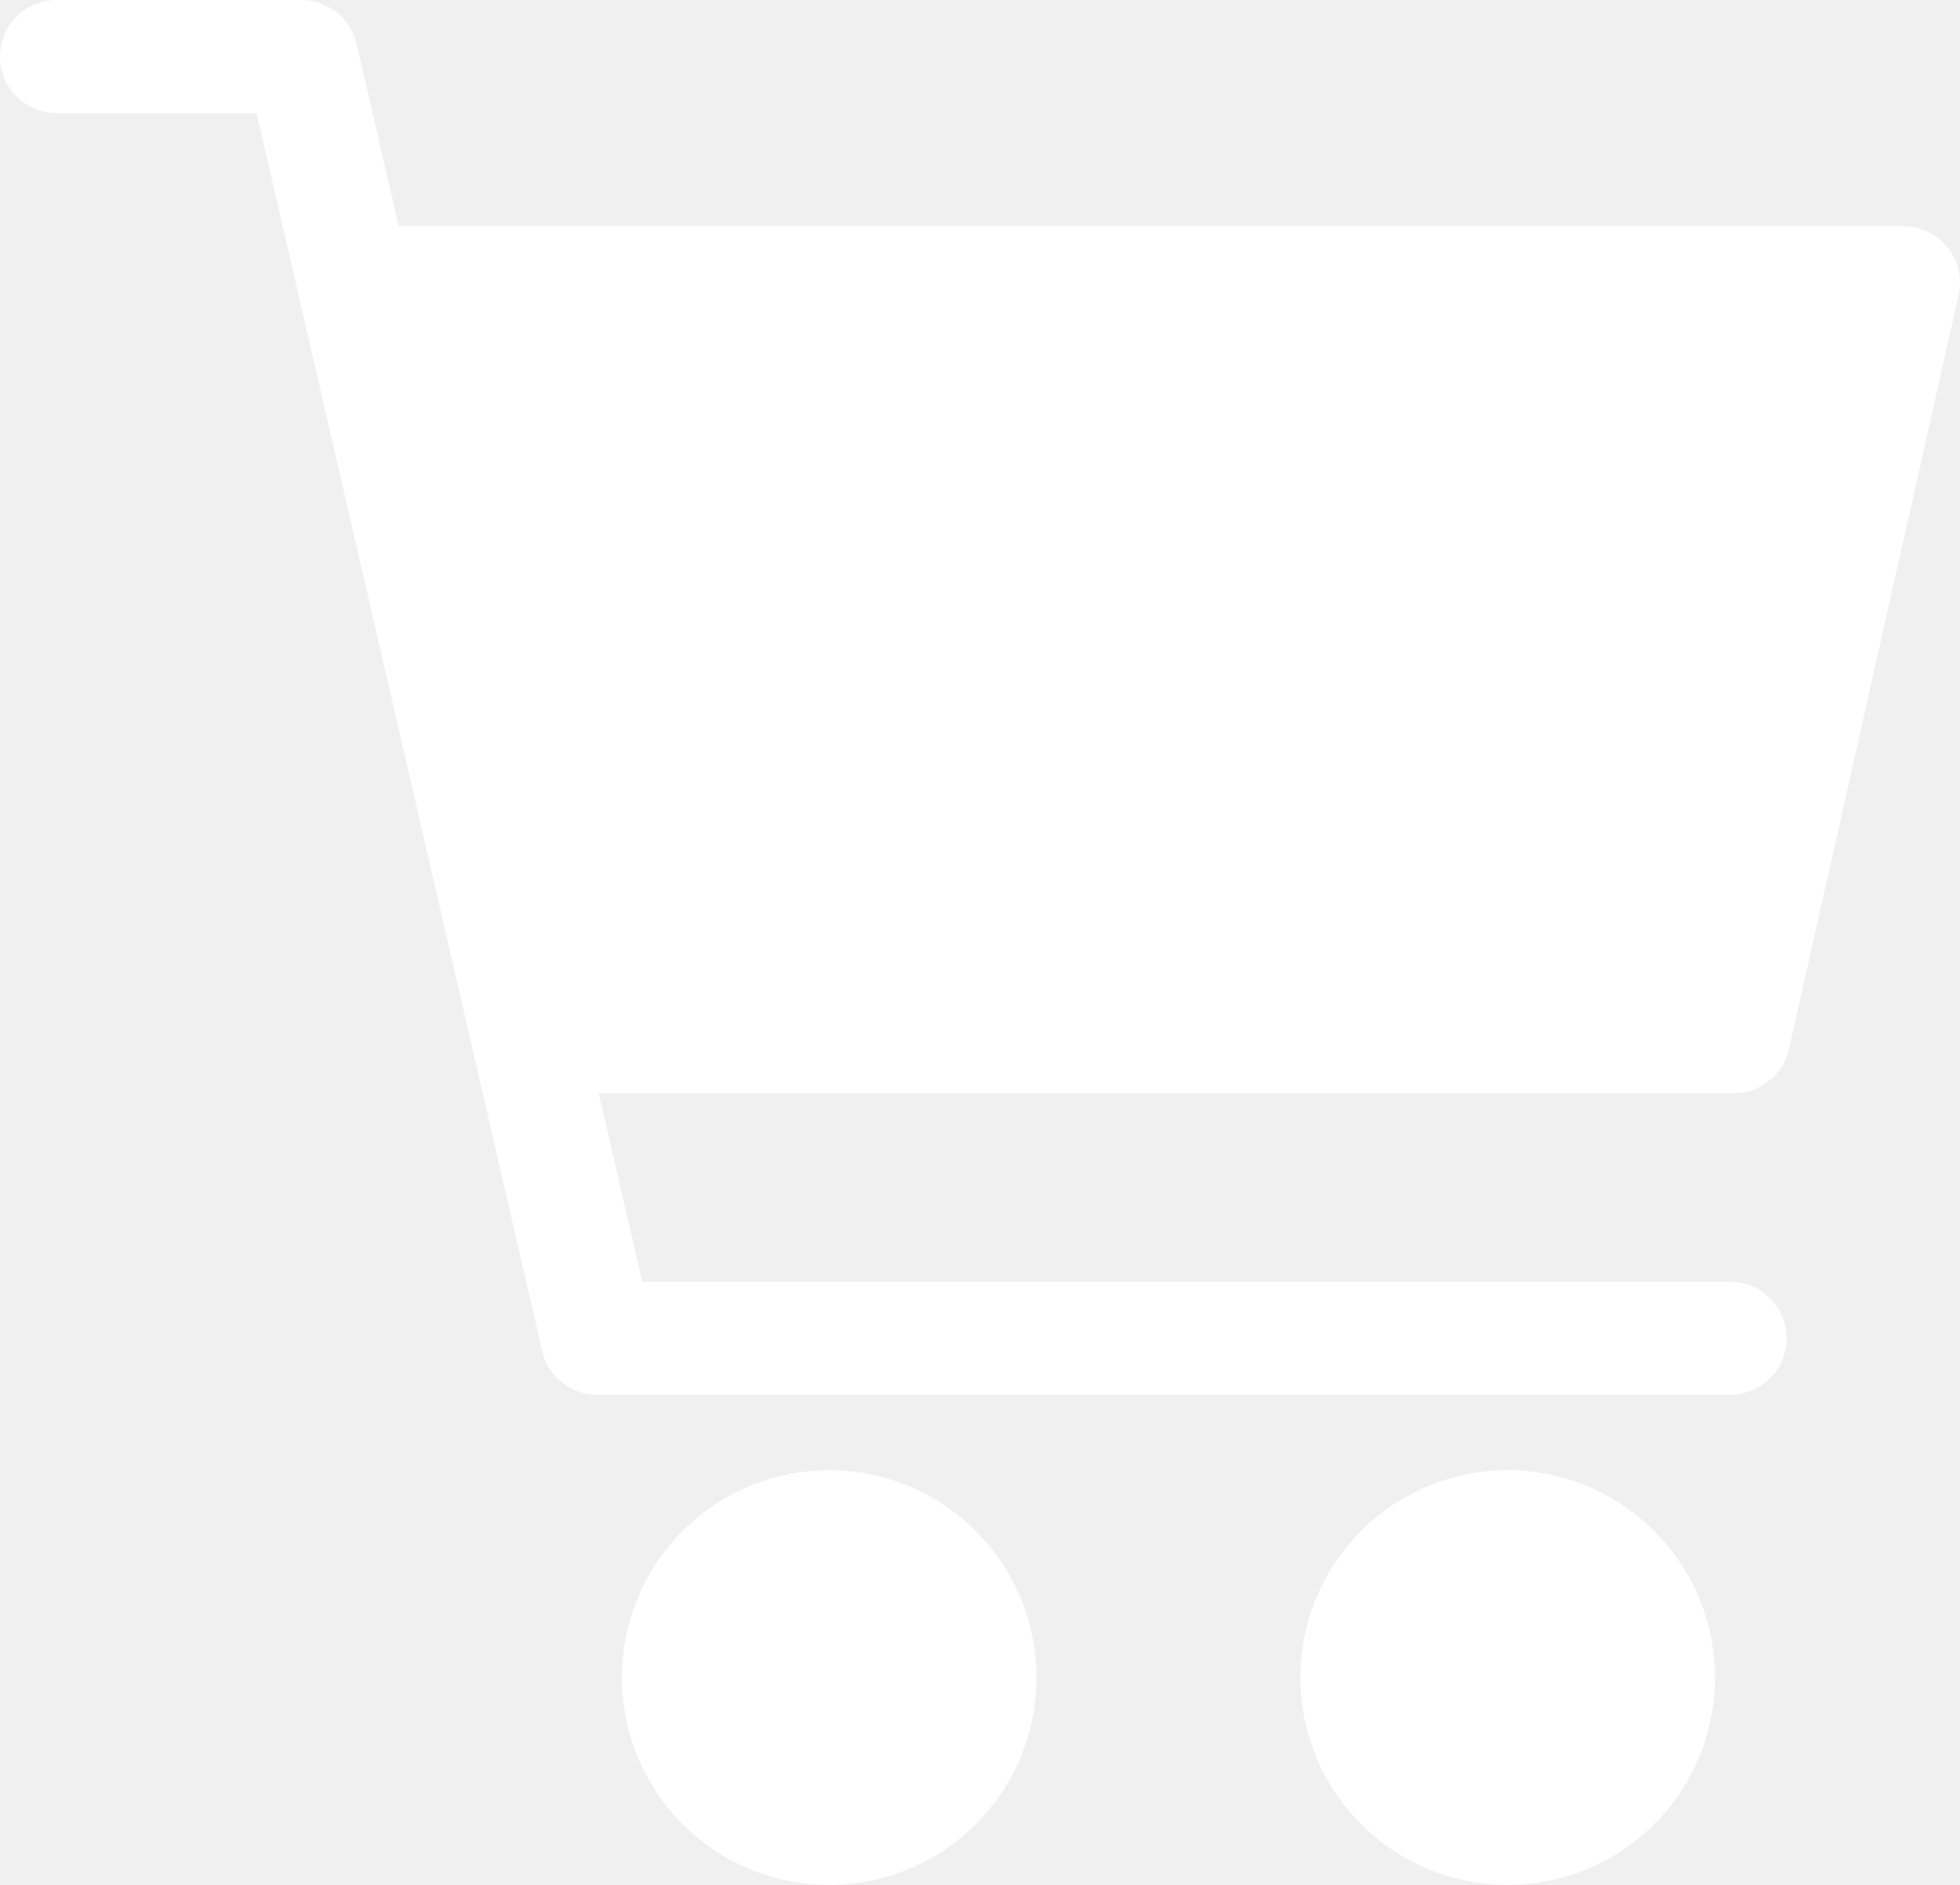
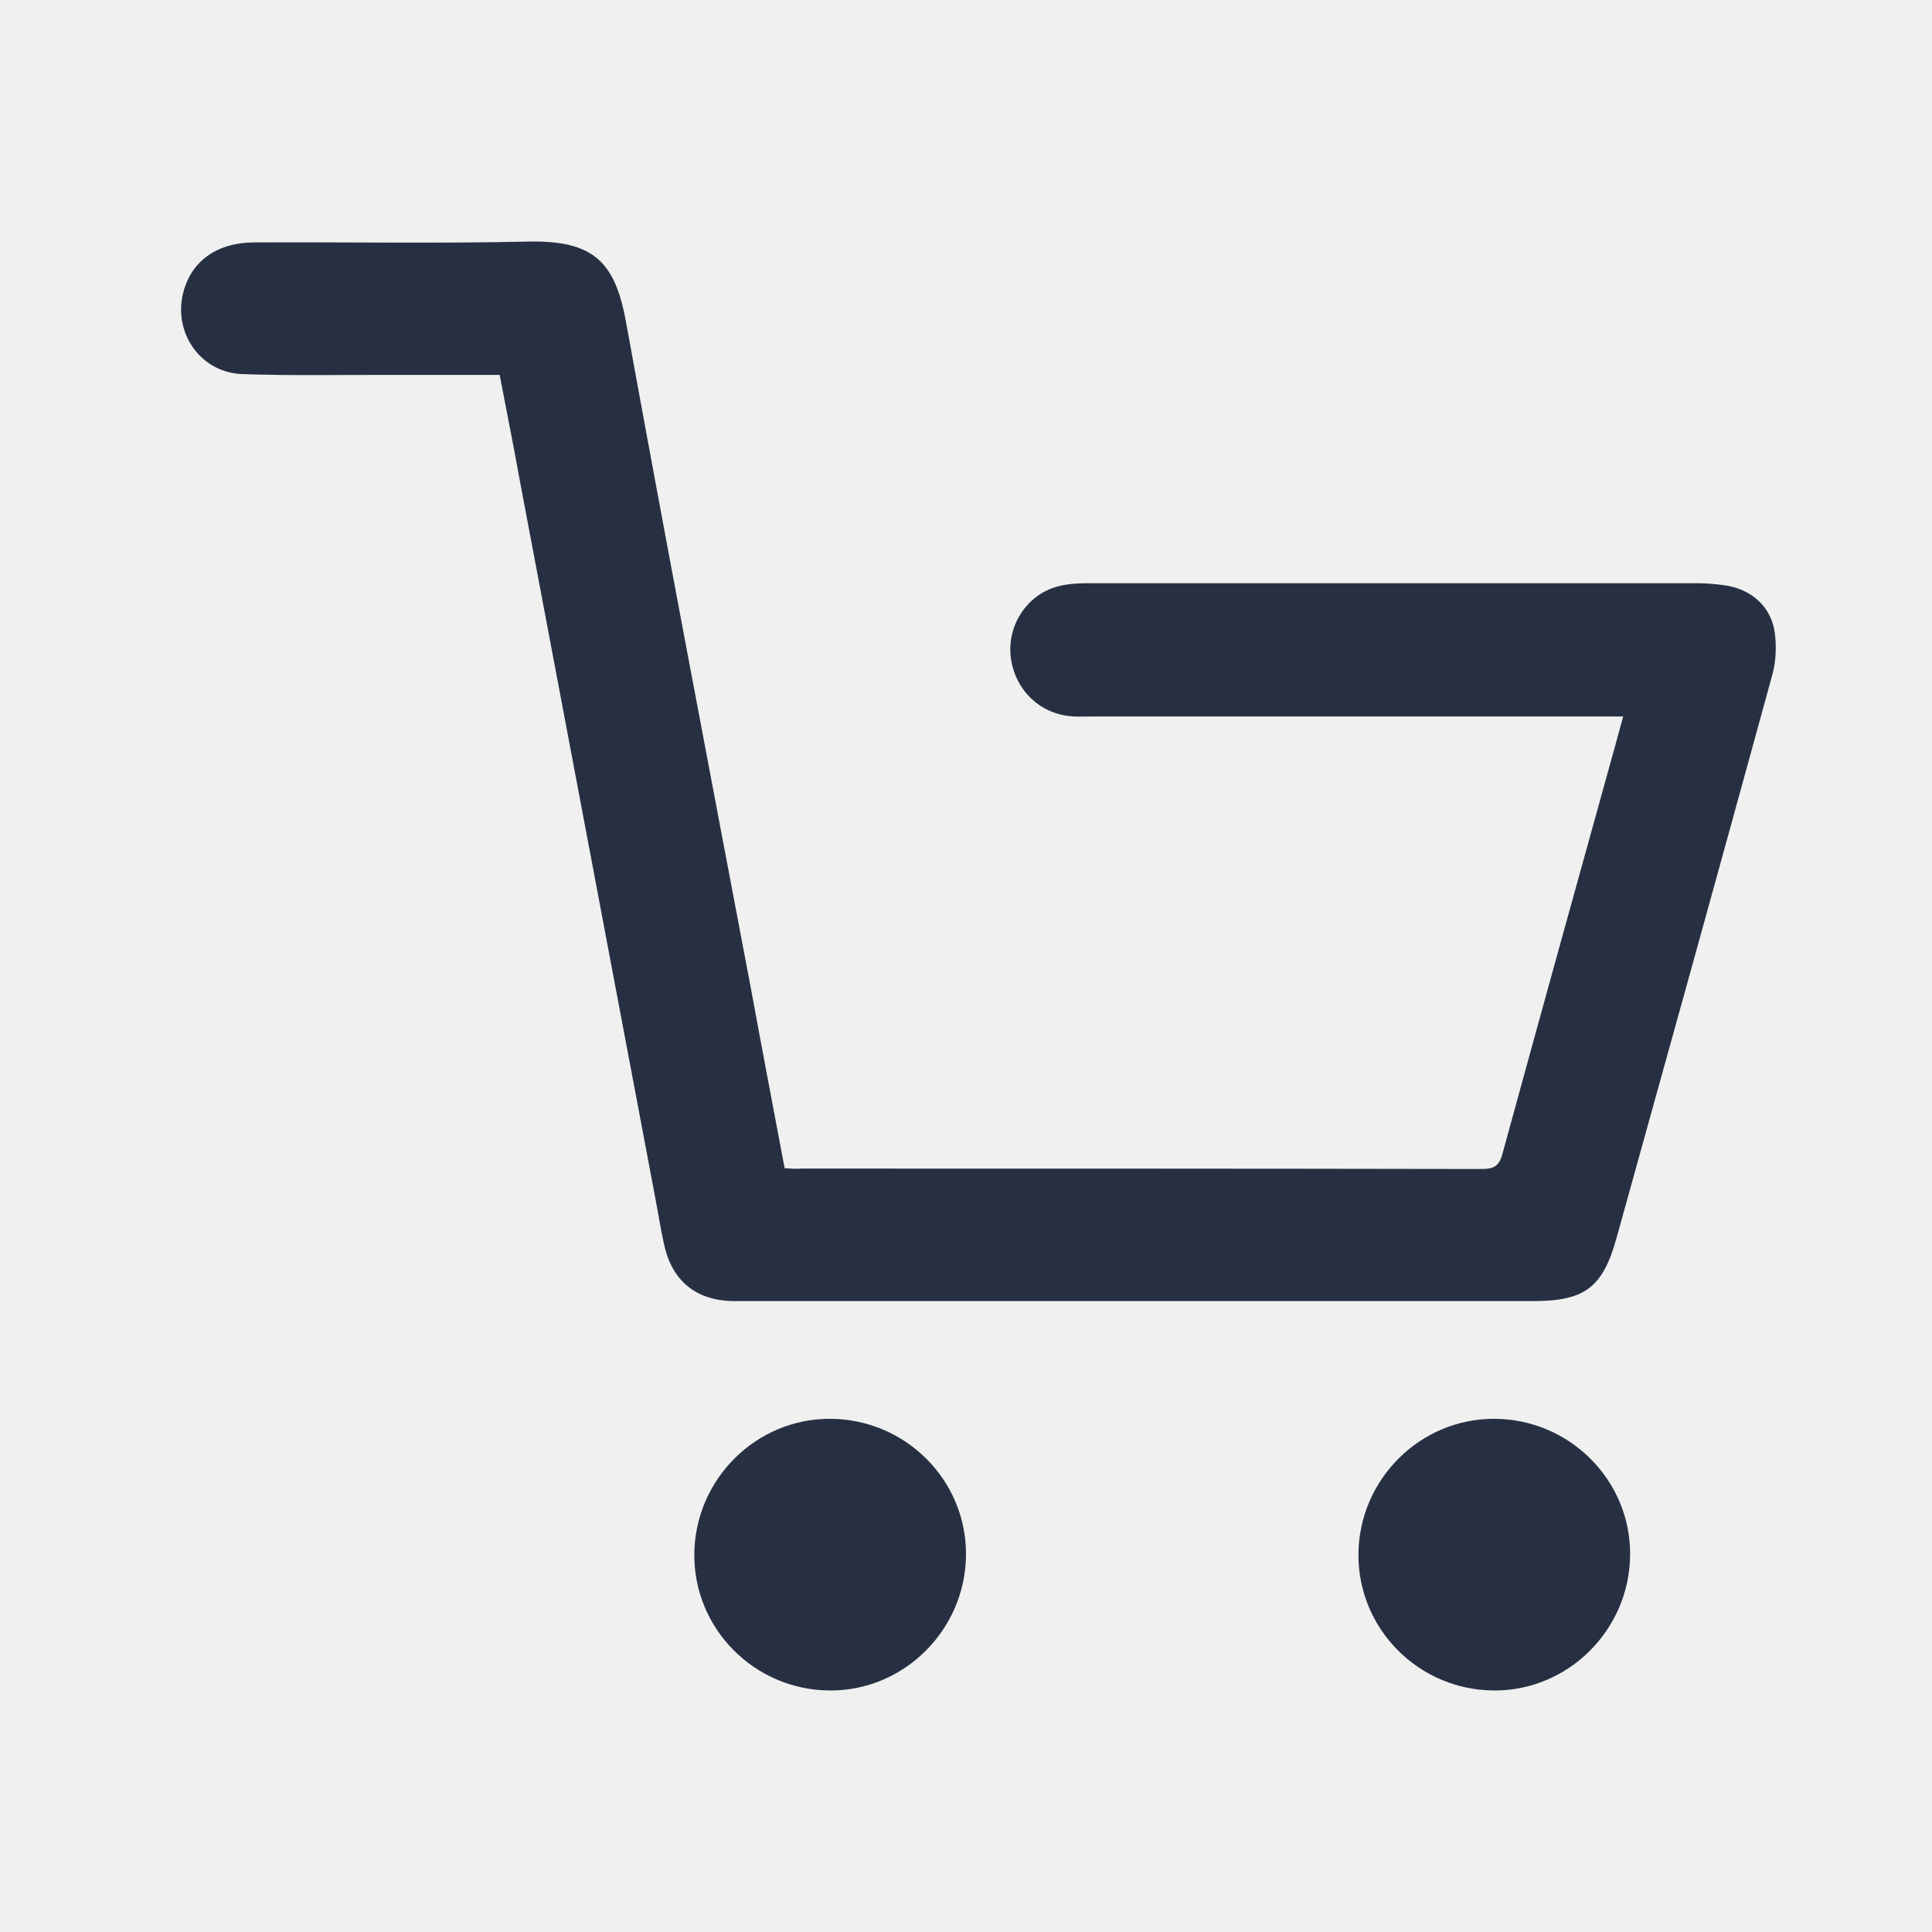
- <svg xmlns="http://www.w3.org/2000/svg" width="512" height="492.308" viewBox="0 0 512 492.308">
-   <g id="cart" transform="translate(0 -9.846)">
-     <g id="Group_3" data-name="Group 3">
-       <g id="Group_2" data-name="Group 2">
-         <path id="Path_1" data-name="Path 1" d="M508.764,74.466a14.77,14.77,0,0,0-11.533-5.542H104.152L93.16,21.294A14.77,14.77,0,0,0,78.769,9.846h-64a14.769,14.769,0,0,0,0,29.539H67.02l74.612,323.321a14.769,14.769,0,0,0,14.391,11.448H451.938a14.769,14.769,0,0,0,0-29.538H167.773l-11.36-49.231H452.924a14.769,14.769,0,0,0,14.409-11.527L511.64,86.935A14.769,14.769,0,0,0,508.764,74.466Z" fill="#fff" />
-       </g>
-     </g>
-     <g id="Group_5" data-name="Group 5">
-       <g id="Group_4" data-name="Group 4">
-         <path id="Path_2" data-name="Path 2" d="M216.615,393.846A54.154,54.154,0,1,0,270.769,448,54.215,54.215,0,0,0,216.615,393.846Z" fill="#fff" />
-       </g>
-     </g>
-     <g id="Group_7" data-name="Group 7">
-       <g id="Group_6" data-name="Group 6">
-         <path id="Path_3" data-name="Path 3" d="M393.846,393.846A54.154,54.154,0,1,0,448,448,54.215,54.215,0,0,0,393.846,393.846Z" fill="#fff" />
-       </g>
-     </g>
-   </g>
+ <svg xmlns="http://www.w3.org/2000/svg" width="64" height="64" viewBox="0 0 64 64" fill="none">
+   <path d="M25.992 38.698C25.614 36.686 25.236 34.714 24.872 32.729C23.48 25.383 22.076 18.037 20.739 10.677C20.375 8.651 19.645 7.949 17.458 8.003C14.446 8.07 11.448 8.016 8.437 8.03C7.167 8.03 6.317 8.665 6.06 9.731C5.75 11.055 6.654 12.338 8.018 12.392C9.544 12.446 11.084 12.419 12.61 12.419C13.906 12.419 15.203 12.419 16.553 12.419C16.769 13.567 16.998 14.687 17.201 15.822C18.7 23.735 20.186 31.649 21.684 39.562C21.793 40.116 21.874 40.656 21.995 41.21C22.252 42.412 23.035 43.073 24.264 43.1C24.412 43.1 24.547 43.1 24.696 43.1C33.393 43.1 42.089 43.1 50.786 43.1C52.501 43.1 53.095 42.655 53.554 40.994C55.283 34.782 57.011 28.556 58.713 22.344C58.834 21.912 58.848 21.413 58.794 20.967C58.672 20.089 58.011 19.508 57.12 19.387C56.822 19.346 56.512 19.319 56.201 19.319C49.503 19.319 42.805 19.319 36.107 19.319C35.756 19.319 35.378 19.333 35.04 19.427C34.054 19.684 33.393 20.656 33.474 21.683C33.568 22.776 34.378 23.614 35.432 23.722C35.661 23.749 35.904 23.735 36.134 23.735C41.765 23.735 47.41 23.735 53.041 23.735C53.257 23.735 53.473 23.735 53.77 23.735C53.635 24.208 53.527 24.64 53.406 25.059C52.191 29.434 50.975 33.823 49.773 38.212C49.665 38.63 49.49 38.725 49.071 38.725C41.563 38.711 34.054 38.711 26.546 38.711C26.37 38.725 26.195 38.711 25.992 38.698Z" fill="#273043" />
+   <path d="M27.519 47C25.048 46.982 23.019 49.005 23 51.481C22.981 53.958 24.992 55.981 27.481 56C29.942 56.018 31.981 53.995 32 51.509C32.019 49.042 30.008 47.019 27.519 47ZM28.928 51.481C28.937 52.304 28.28 52.988 27.491 52.978C26.711 52.969 26.081 52.304 26.072 51.5C26.072 50.678 26.73 49.985 27.509 49.994C28.28 50.003 28.928 50.678 28.928 51.481Z" fill="#273043" />
+   <path d="M49.519 47C47.048 46.982 45.019 49.005 45 51.481C44.981 53.958 46.992 55.981 49.481 56C51.943 56.018 53.981 53.995 54 51.509C54.019 49.042 52.008 47.019 49.519 47ZM50.928 51.481C50.937 52.304 50.28 52.988 49.491 52.978C48.711 52.969 48.081 52.304 48.072 51.5C48.072 50.678 48.73 49.985 49.509 49.994C50.28 50.003 50.928 50.678 50.928 51.481Z" fill="#273043" />
+   <path d="M29.105 51.174C29.092 49.999 28.174 49.014 27.066 49C25.945 48.987 25 49.999 25 51.201C25 52.376 25.918 53.349 27.039 53.362C28.174 53.376 29.119 52.376 29.105 51.174Z" fill="#273043" />
+   <path d="M51.105 51.174C51.092 49.999 50.173 49.014 49.066 49C47.945 48.987 47 49.999 47 51.201C47 52.376 47.918 53.349 49.039 53.362C50.173 53.376 51.119 52.376 51.105 51.174Z" fill="#273043" />
</svg>
